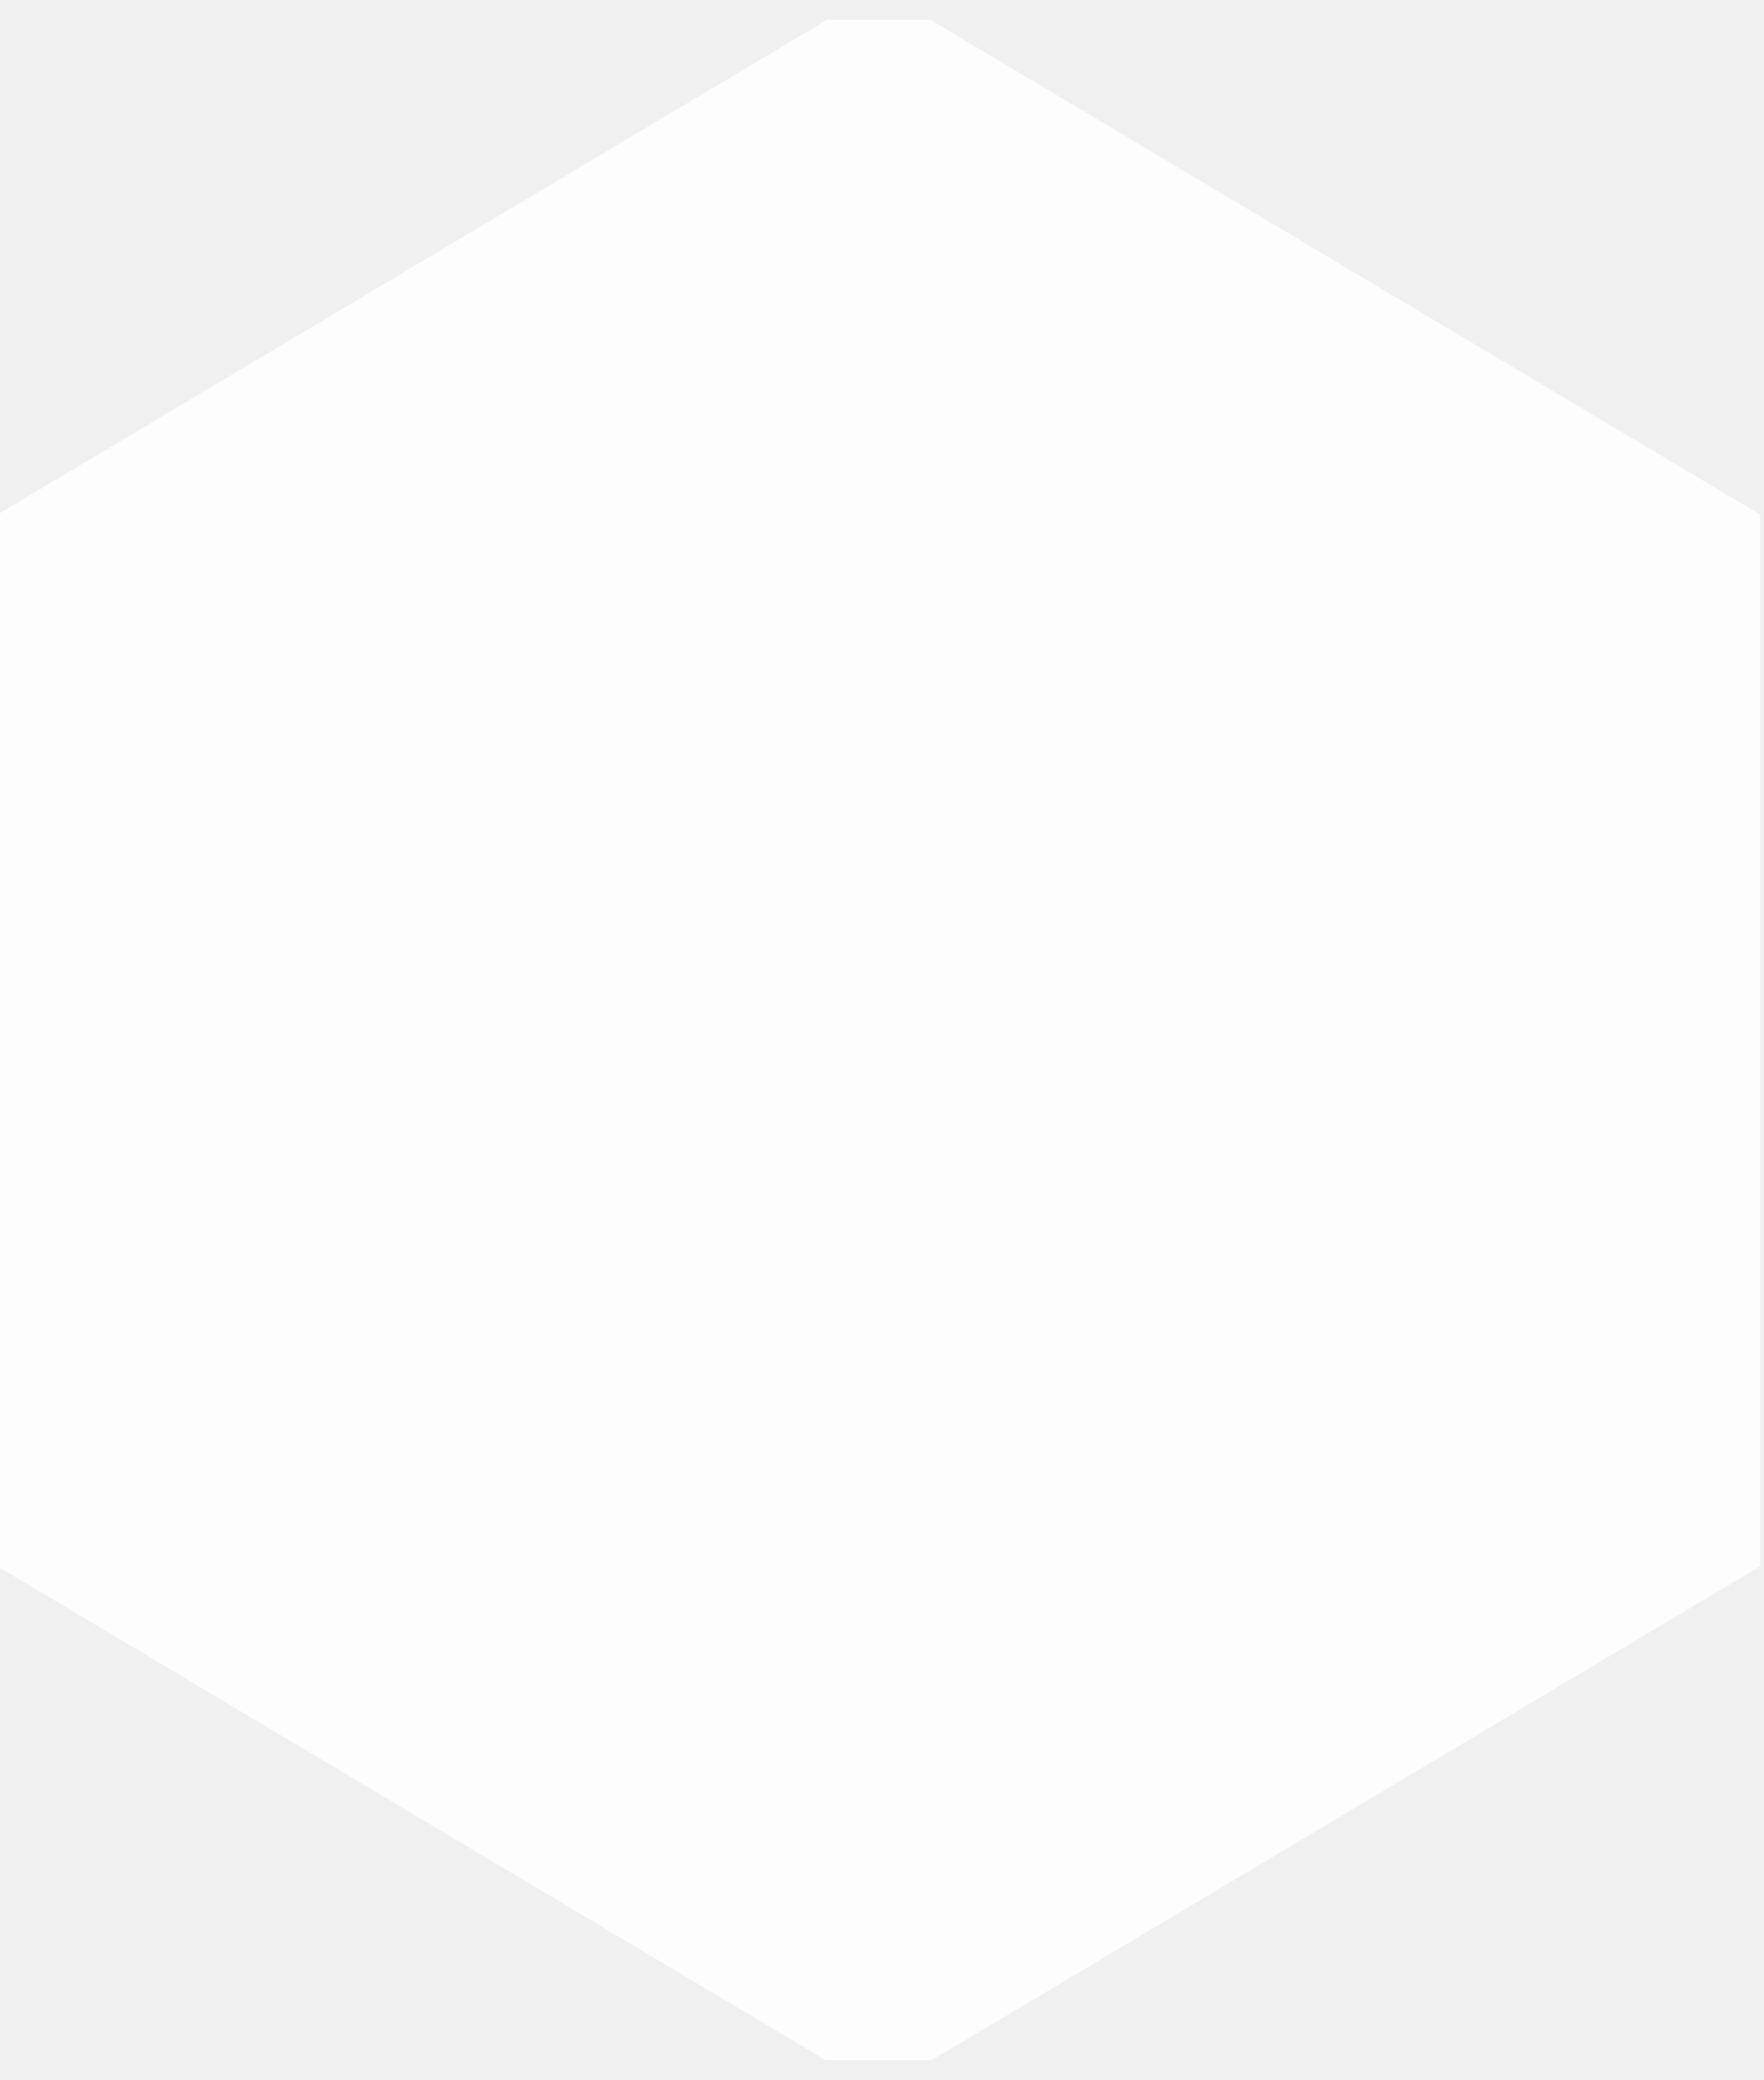
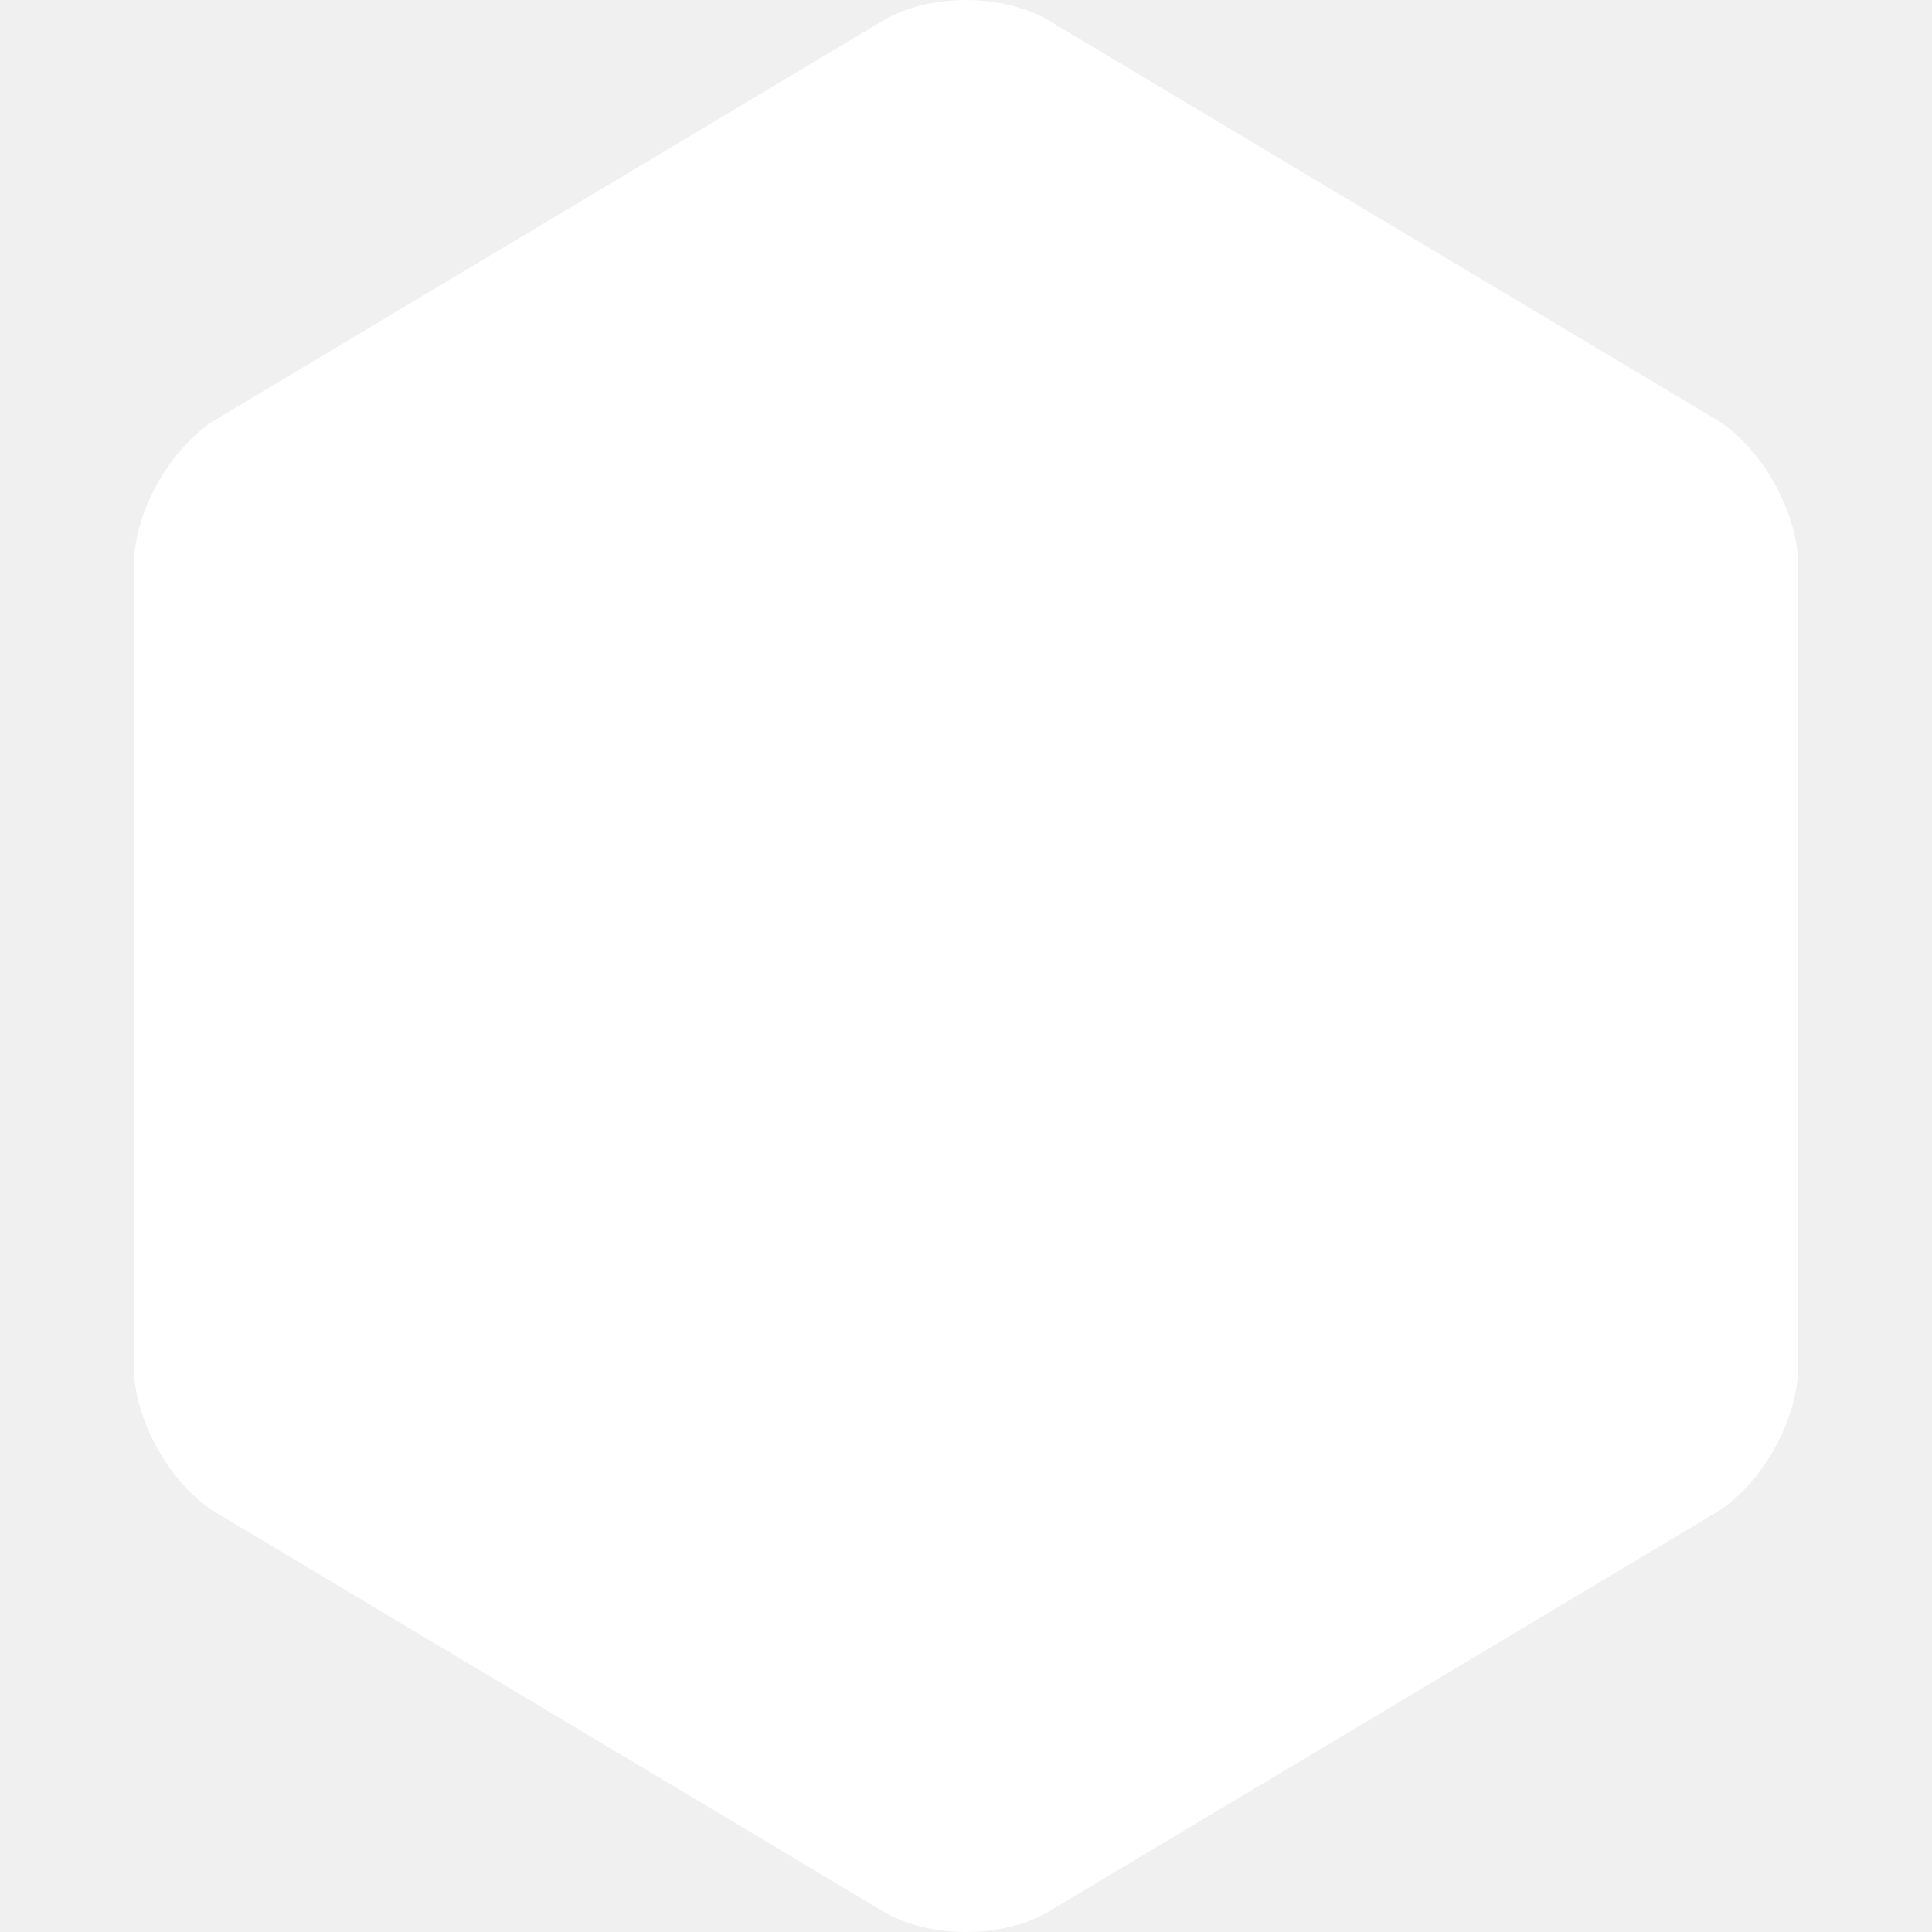
- <svg xmlns="http://www.w3.org/2000/svg" width="100%" height="100%" viewBox="0 0 89 105" version="1.1" xml:space="preserve" style="fill-rule:evenodd;clip-rule:evenodd;stroke-linejoin:round;stroke-miterlimit:1.414;">
-   <g>
-     <path d="M47.028,104L41.682,104L0,79.143L0,25.898L41.751,1L46.959,1L88.855,25.984L88.855,79.057L47.028,104Z" style="fill:white;fill-opacity:0.894;" />
+ <svg xmlns="http://www.w3.org/2000/svg" width="100%" height="100%" viewBox="0 0 70 70" version="1.1" xml:space="preserve" style="fill-rule:evenodd;clip-rule:evenodd;stroke-linejoin:round;stroke-miterlimit:1.414;">
+   <g transform="matrix(0.437564,0,0,0.437564,4.78837,-0.161124)">
+     <g id="Layer1">
+       <path d="M62.186,2.069C65.974,-0.196 72.117,-0.195 75.904,2.069L131.089,35.062C134.877,37.327 137.947,42.742 137.947,47.156L137.947,113.557C137.947,117.972 134.875,123.387 131.089,125.651L75.904,158.644C72.116,160.909 65.973,160.908 62.186,158.644L7.001,125.651C3.213,123.386 0.143,117.971 0.143,113.557L0.143,47.156C0.143,42.741 3.215,37.326 7.001,35.062L62.186,2.069Z" style="fill:white;" />
+     </g>
  </g>
</svg>
